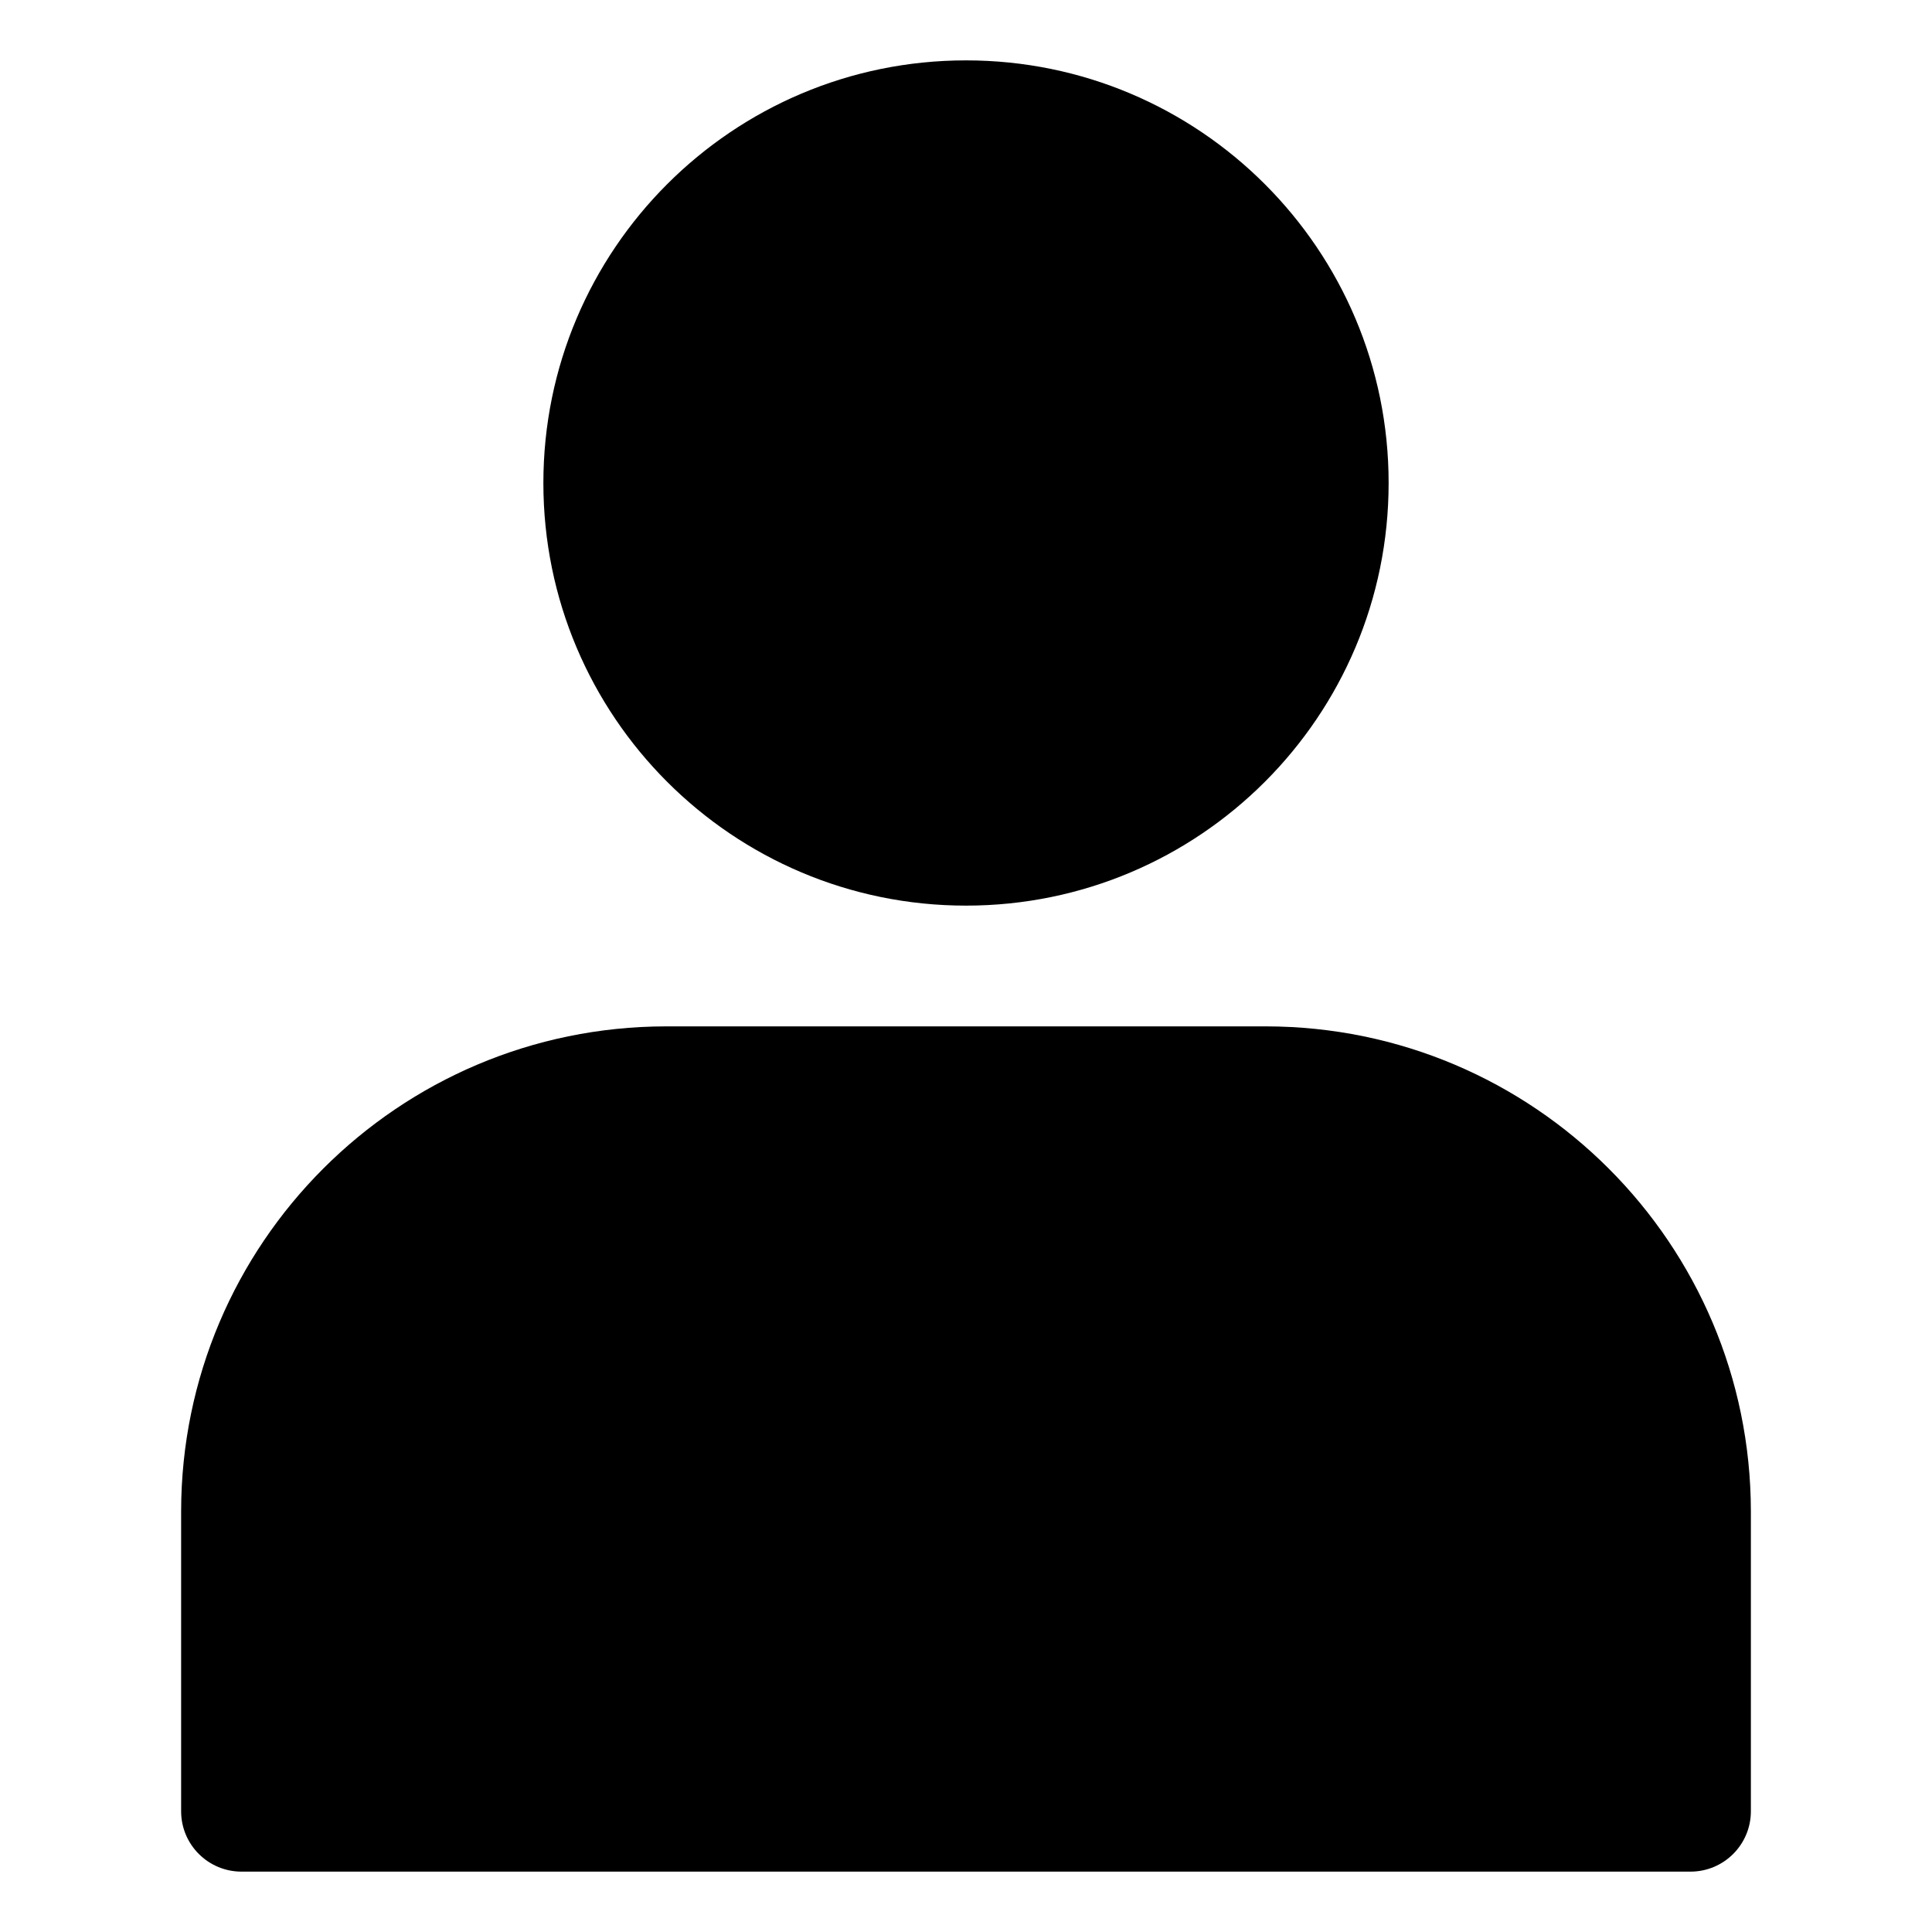
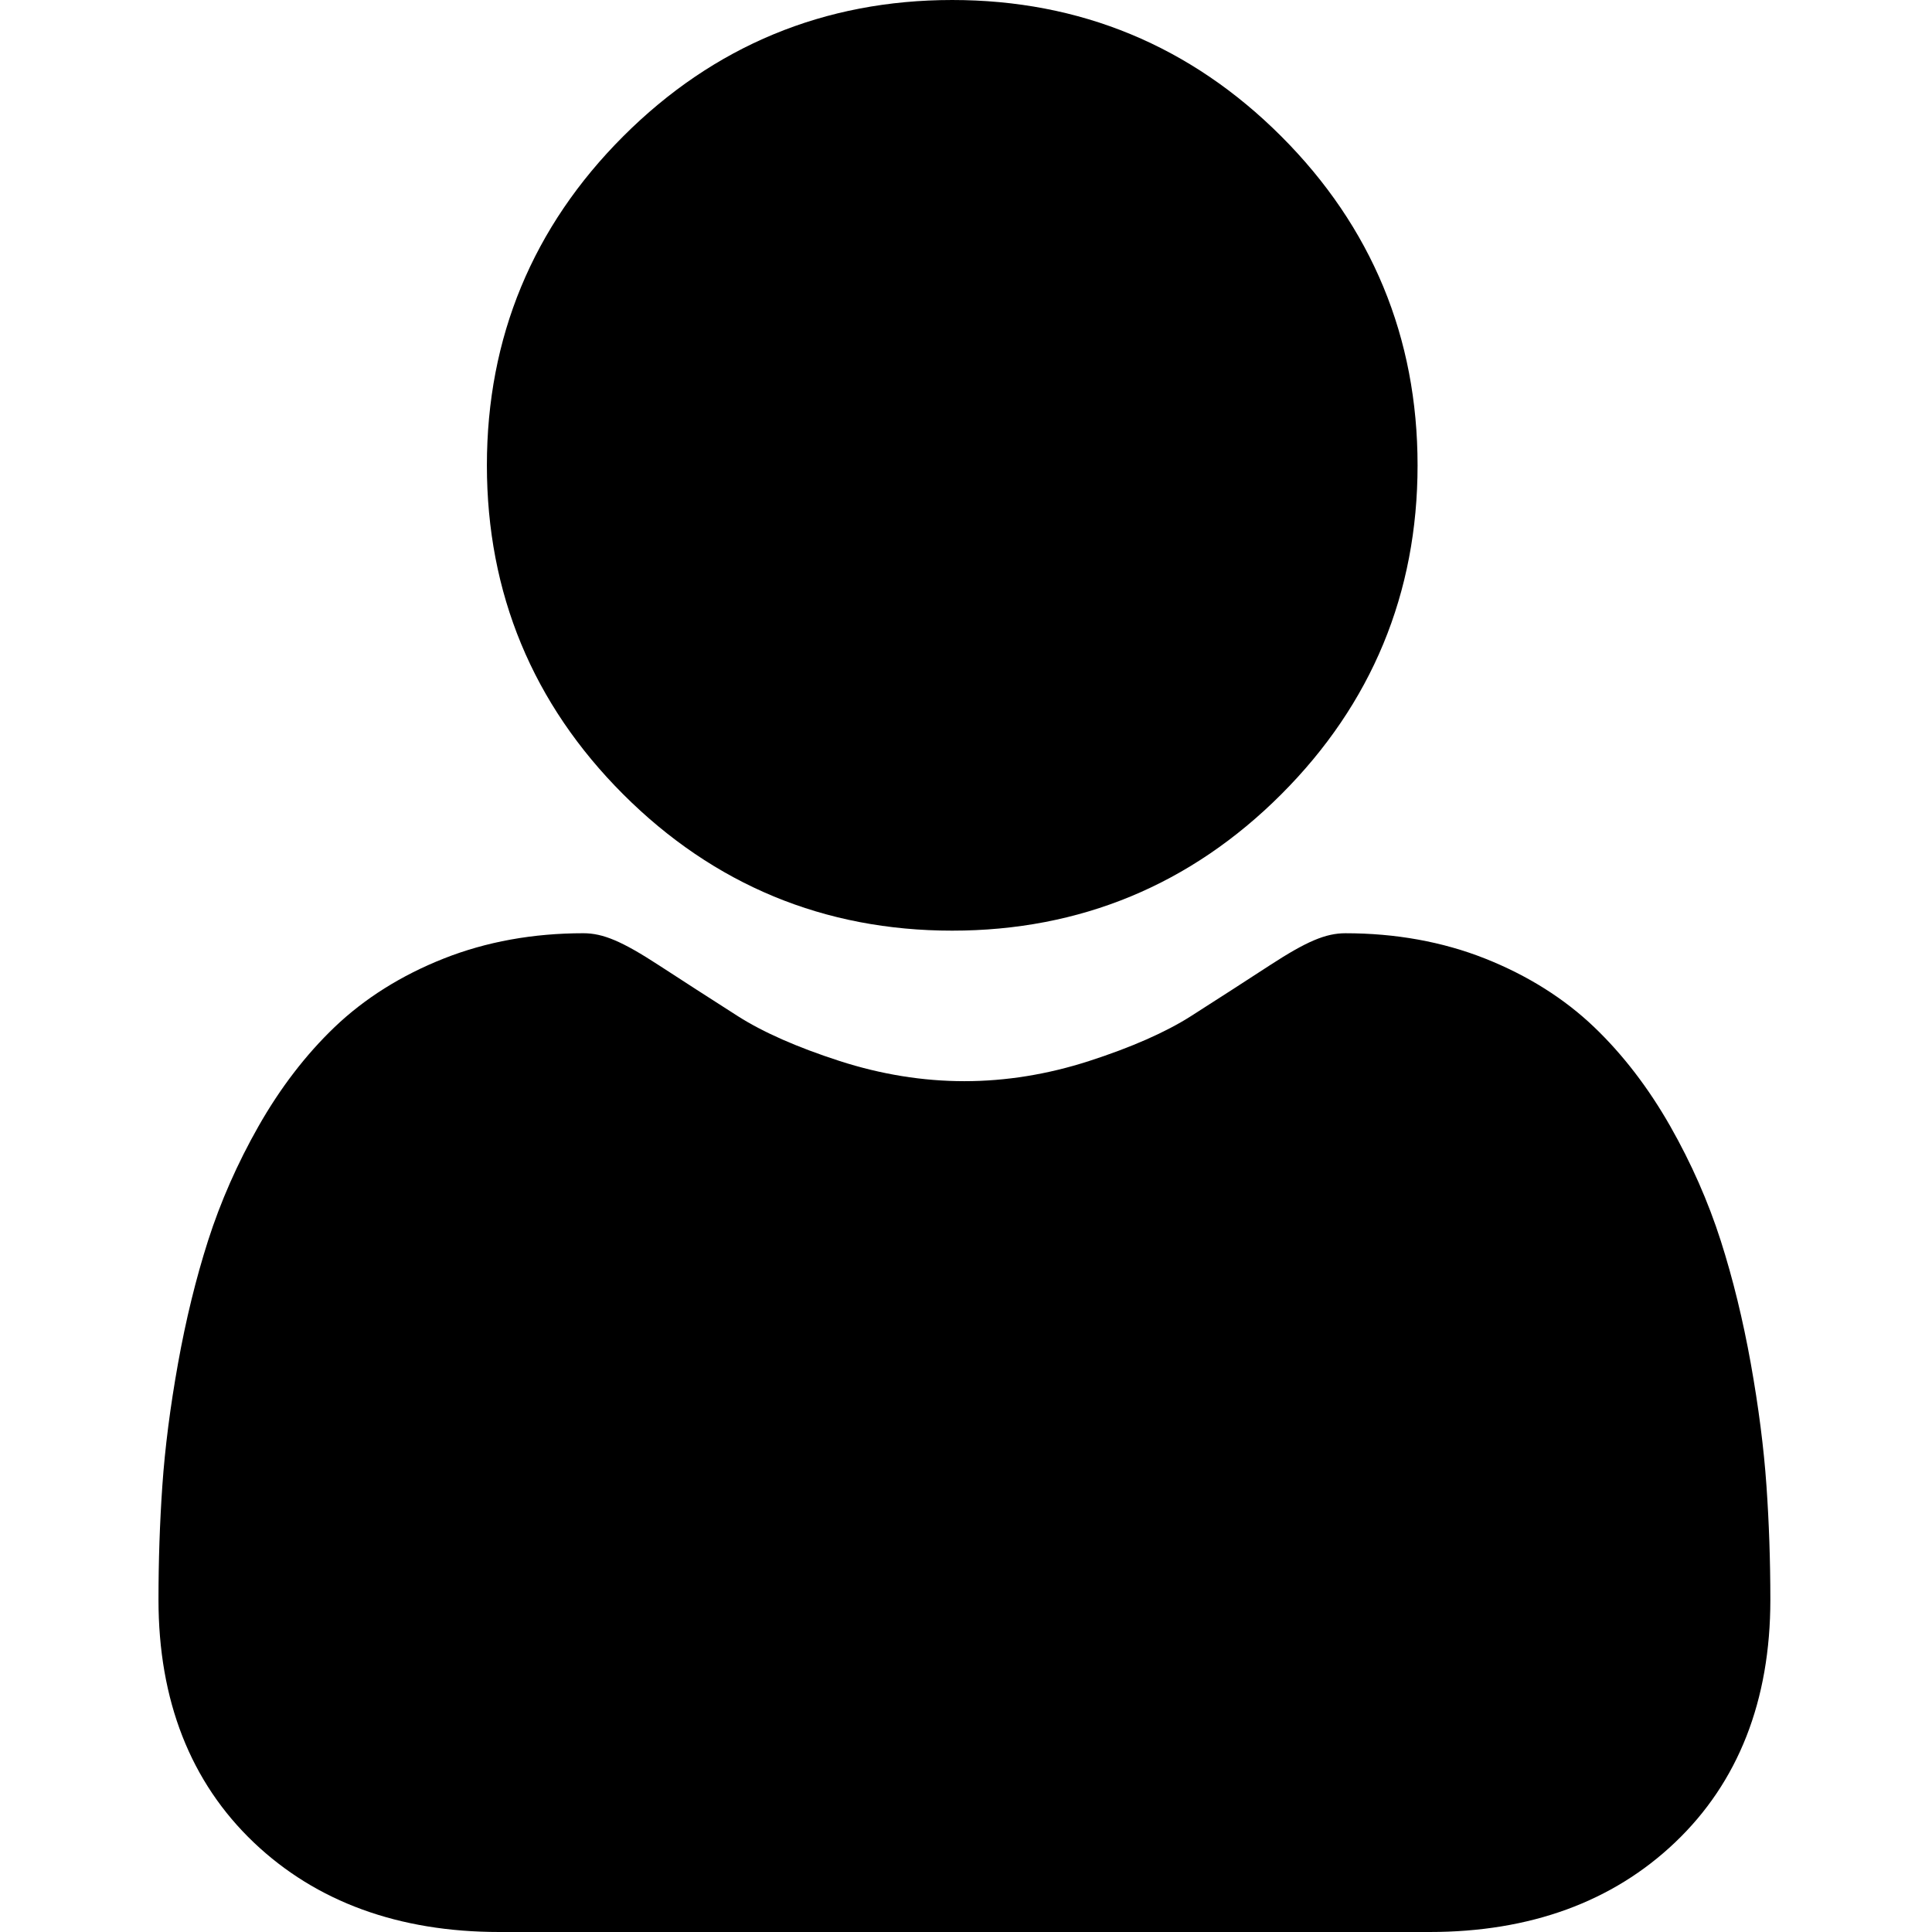
- <svg xmlns="http://www.w3.org/2000/svg" id="Layer_3" height="512" viewBox="0 0 32 32" width="512" data-name="Layer 3">
-   <circle cx="16" cy="8" r="7" />
-   <path d="m20.97 17h-9.94a8.04 8.04 0 0 0 -8.03 8.03v4.97a1 1 0 0 0 1 1h24a1 1 0 0 0 1-1v-4.97a8.04 8.04 0 0 0 -8.03-8.03z" />
+ <svg xmlns="http://www.w3.org/2000/svg" viewBox="-42 0 512 512.002">
+   <path d="m210.352 246.633c33.883 0 63.223-12.152 87.195-36.129 23.973-23.973 36.125-53.305 36.125-87.191 0-33.875-12.152-63.211-36.129-87.191-23.977-23.969-53.312-36.121-87.191-36.121-33.887 0-63.219 12.152-87.191 36.125s-36.129 53.309-36.129 87.188c0 33.887 12.156 63.223 36.133 87.195 23.977 23.969 53.312 36.125 87.188 36.125zm0 0" />
+   <path d="m426.129 393.703c-.691-9.977-2.09-20.859-4.148-32.352-2.078-11.578-4.754-22.523-7.957-32.527-3.309-10.34-7.809-20.551-13.371-30.336-5.773-10.156-12.555-19-20.164-26.277-7.957-7.613-17.699-13.734-28.965-18.199-11.227-4.441-23.668-6.691-36.977-6.691-5.227 0-10.281 2.145-20.043 8.5-6.008 3.918-13.035 8.449-20.879 13.461-6.707 4.273-15.793 8.277-27.016 11.902-10.949 3.543-22.066 5.34-33.039 5.34-10.973 0-22.086-1.797-33.047-5.34-11.211-3.621-20.297-7.625-26.996-11.898-7.77-4.965-14.801-9.496-20.898-13.469-9.75-6.355-14.809-8.5-20.035-8.5-13.312 0-25.75 2.254-36.973 6.699-11.258 4.457-21.004 10.578-28.969 18.199-7.605 7.281-14.391 16.121-20.156 26.273-5.559 9.785-10.059 19.992-13.371 30.34-3.199 10.004-5.875 20.945-7.953 32.523-2.059 11.477-3.457 22.363-4.148 32.363-.68 9.797-1.023 19.965-1.023 30.234 0 26.727 8.496 48.363 25.25 64.32 16.547 15.746 38.441 23.734 65.066 23.734h246.531c26.625 0 48.512-7.984 65.062-23.734 16.758-15.945 25.254-37.586 25.254-64.324-.004-10.316-.352-20.492-1.035-30.242zm0 0" />
</svg>
